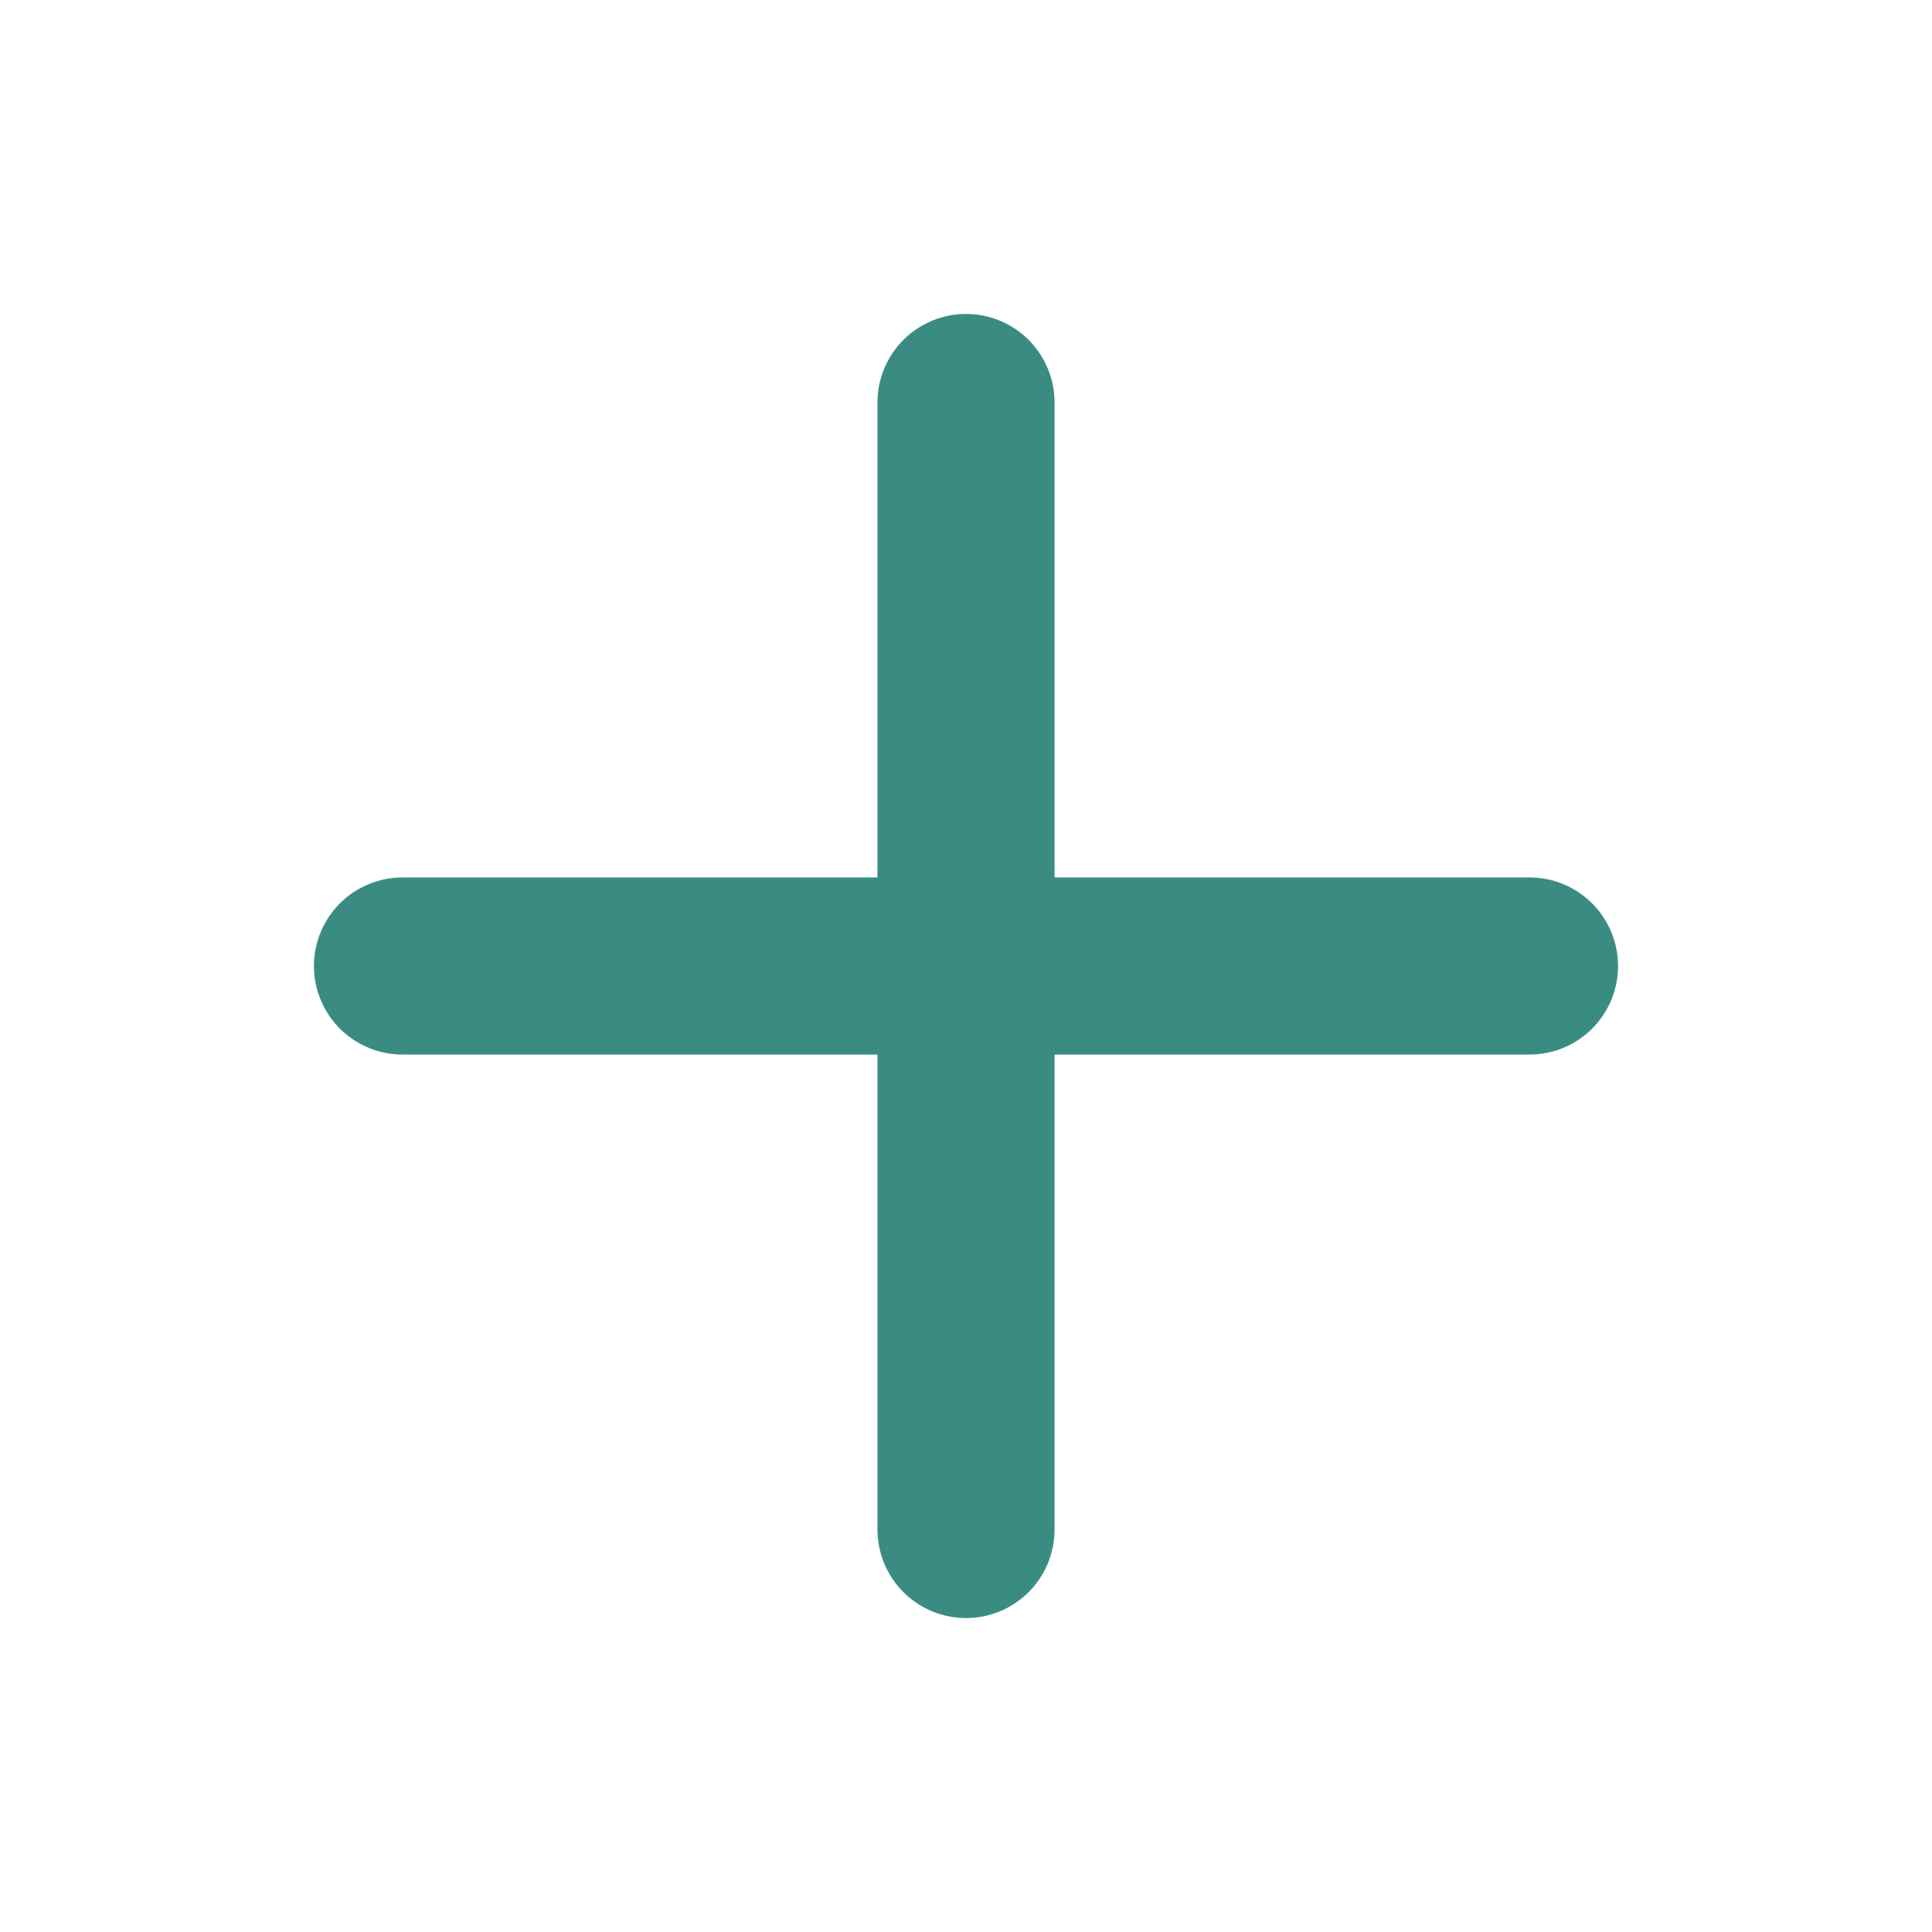
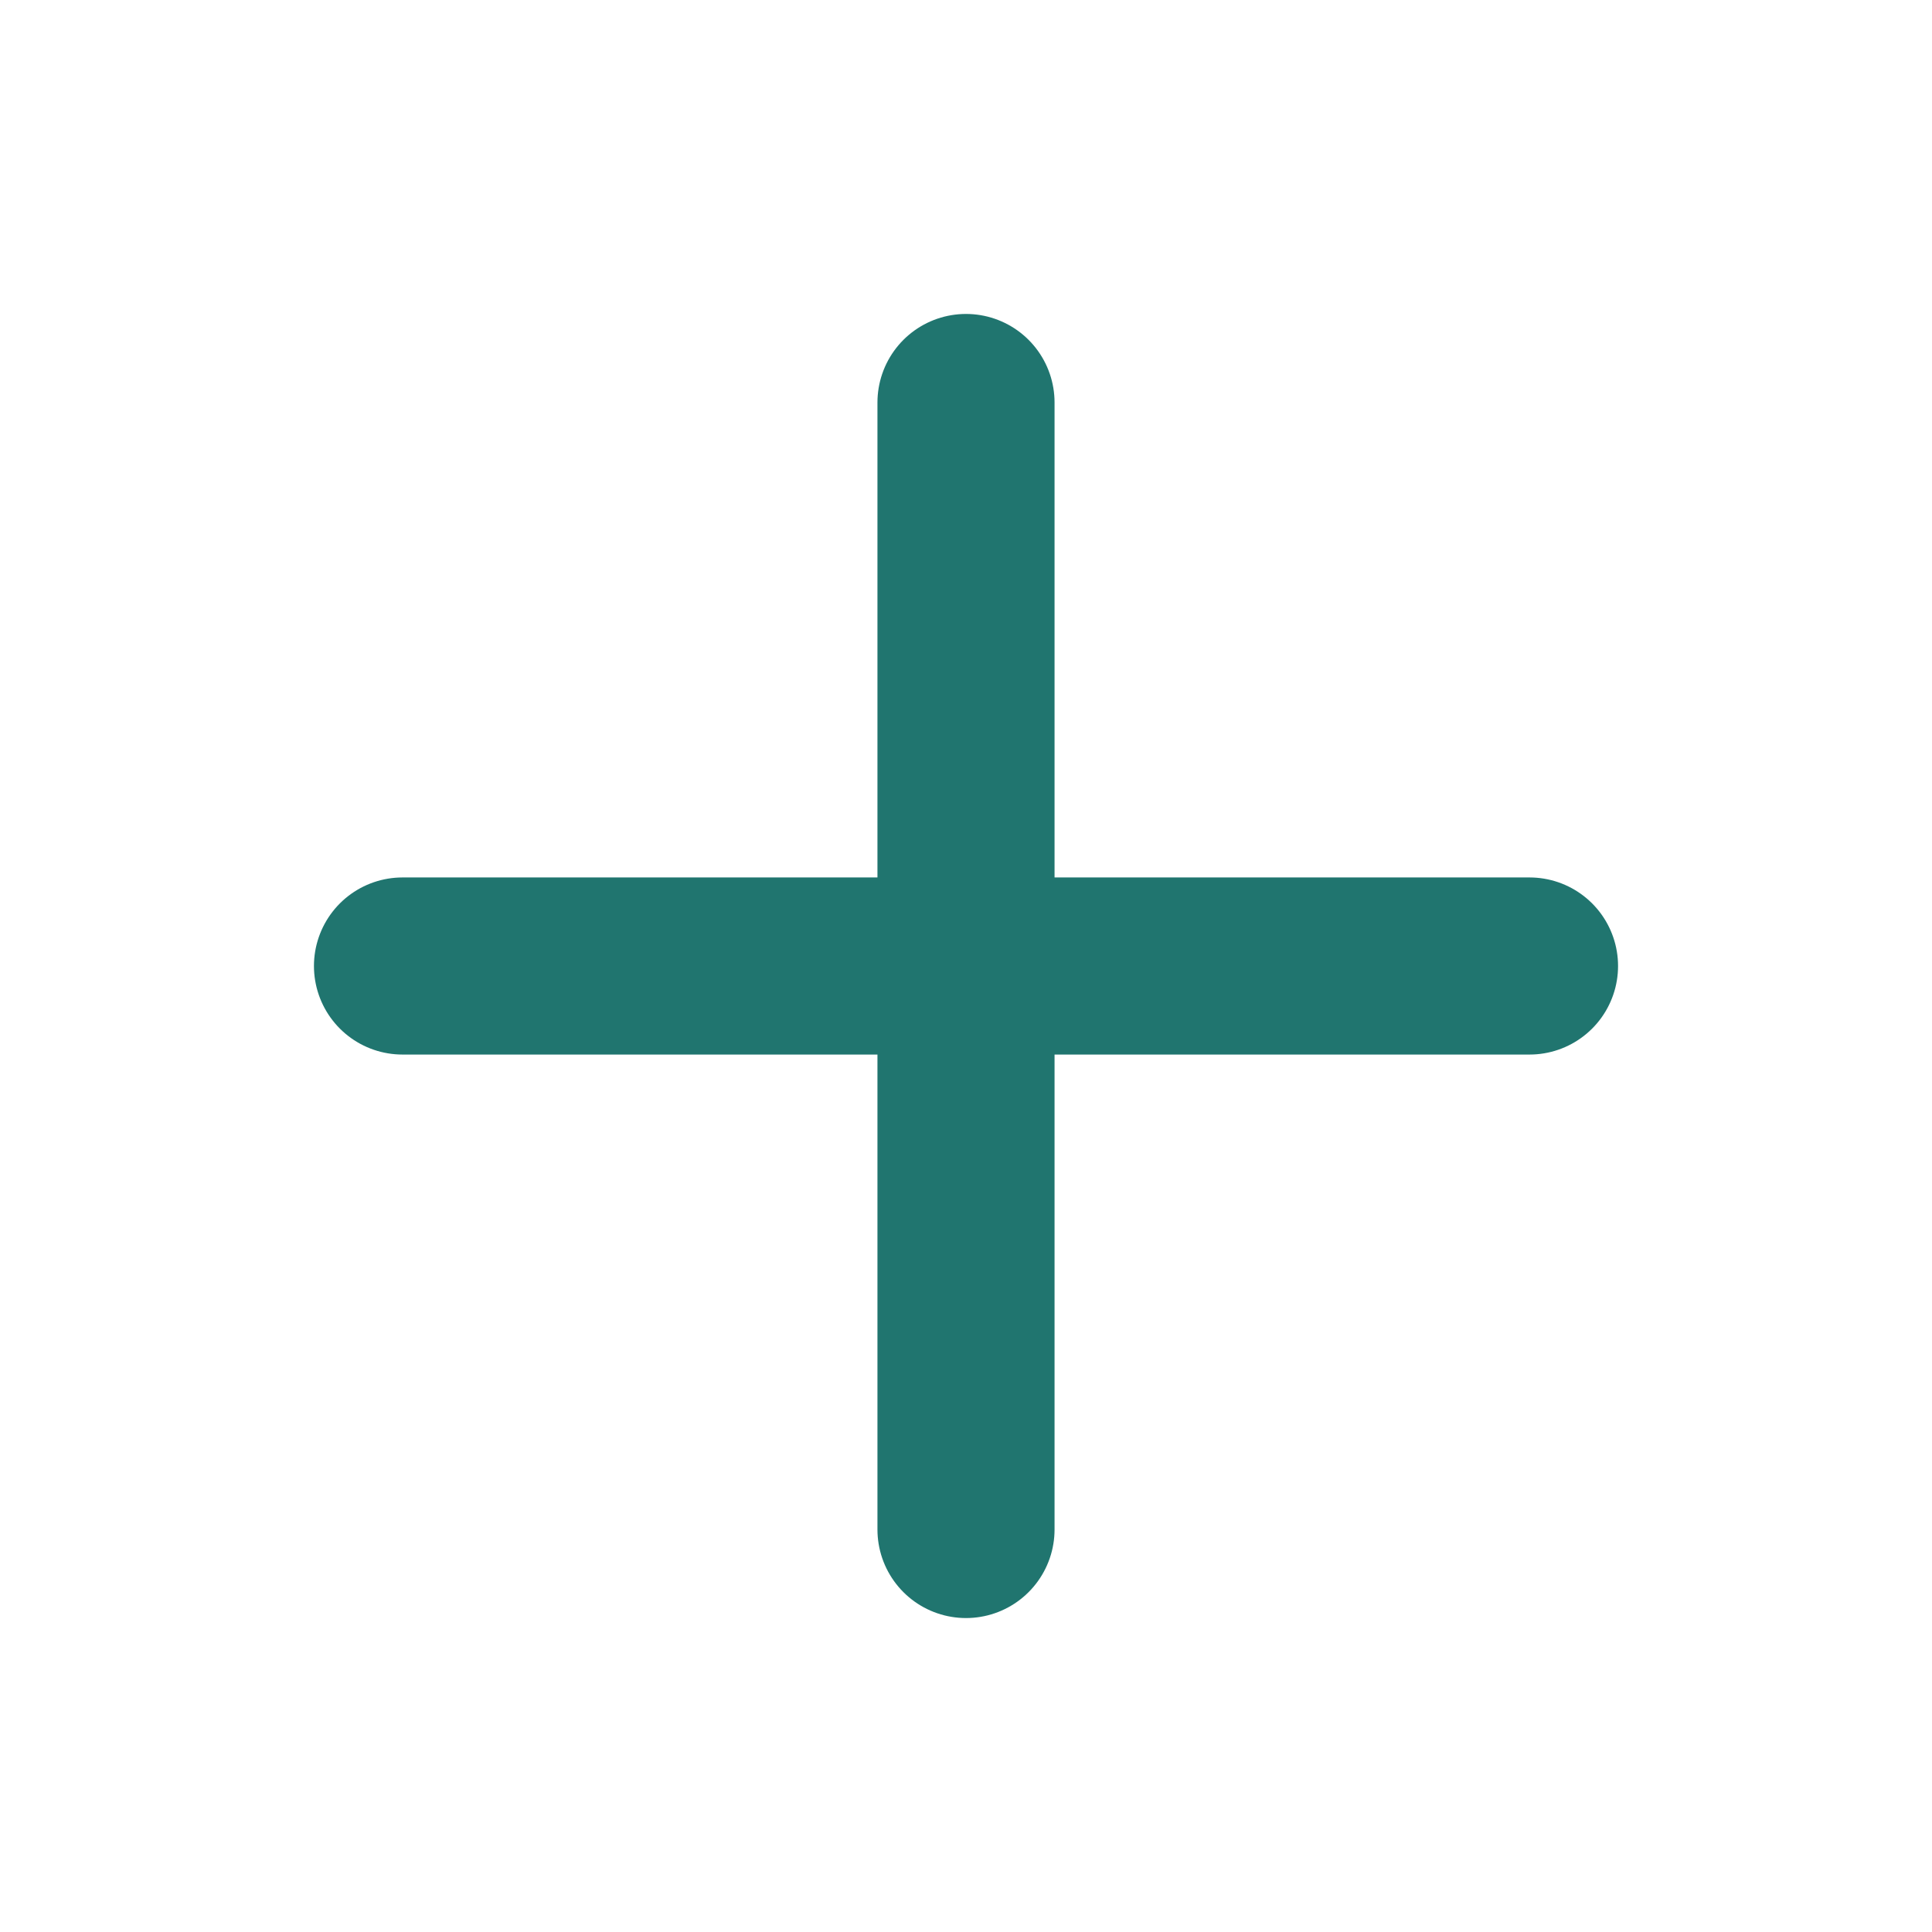
- <svg xmlns="http://www.w3.org/2000/svg" viewBox="0 0 24 24" fill="none" stroke="#3a8c82" stroke-width="2.2" stroke-linecap="round">
+ <svg xmlns="http://www.w3.org/2000/svg" viewBox="0 0 24 24" fill="none" stroke="#20756F" stroke-width="2.2" stroke-linecap="round">
  <line x1="12" y1="5" x2="12" y2="19" />
  <line x1="5" y1="12" x2="19" y2="12" />
</svg>
